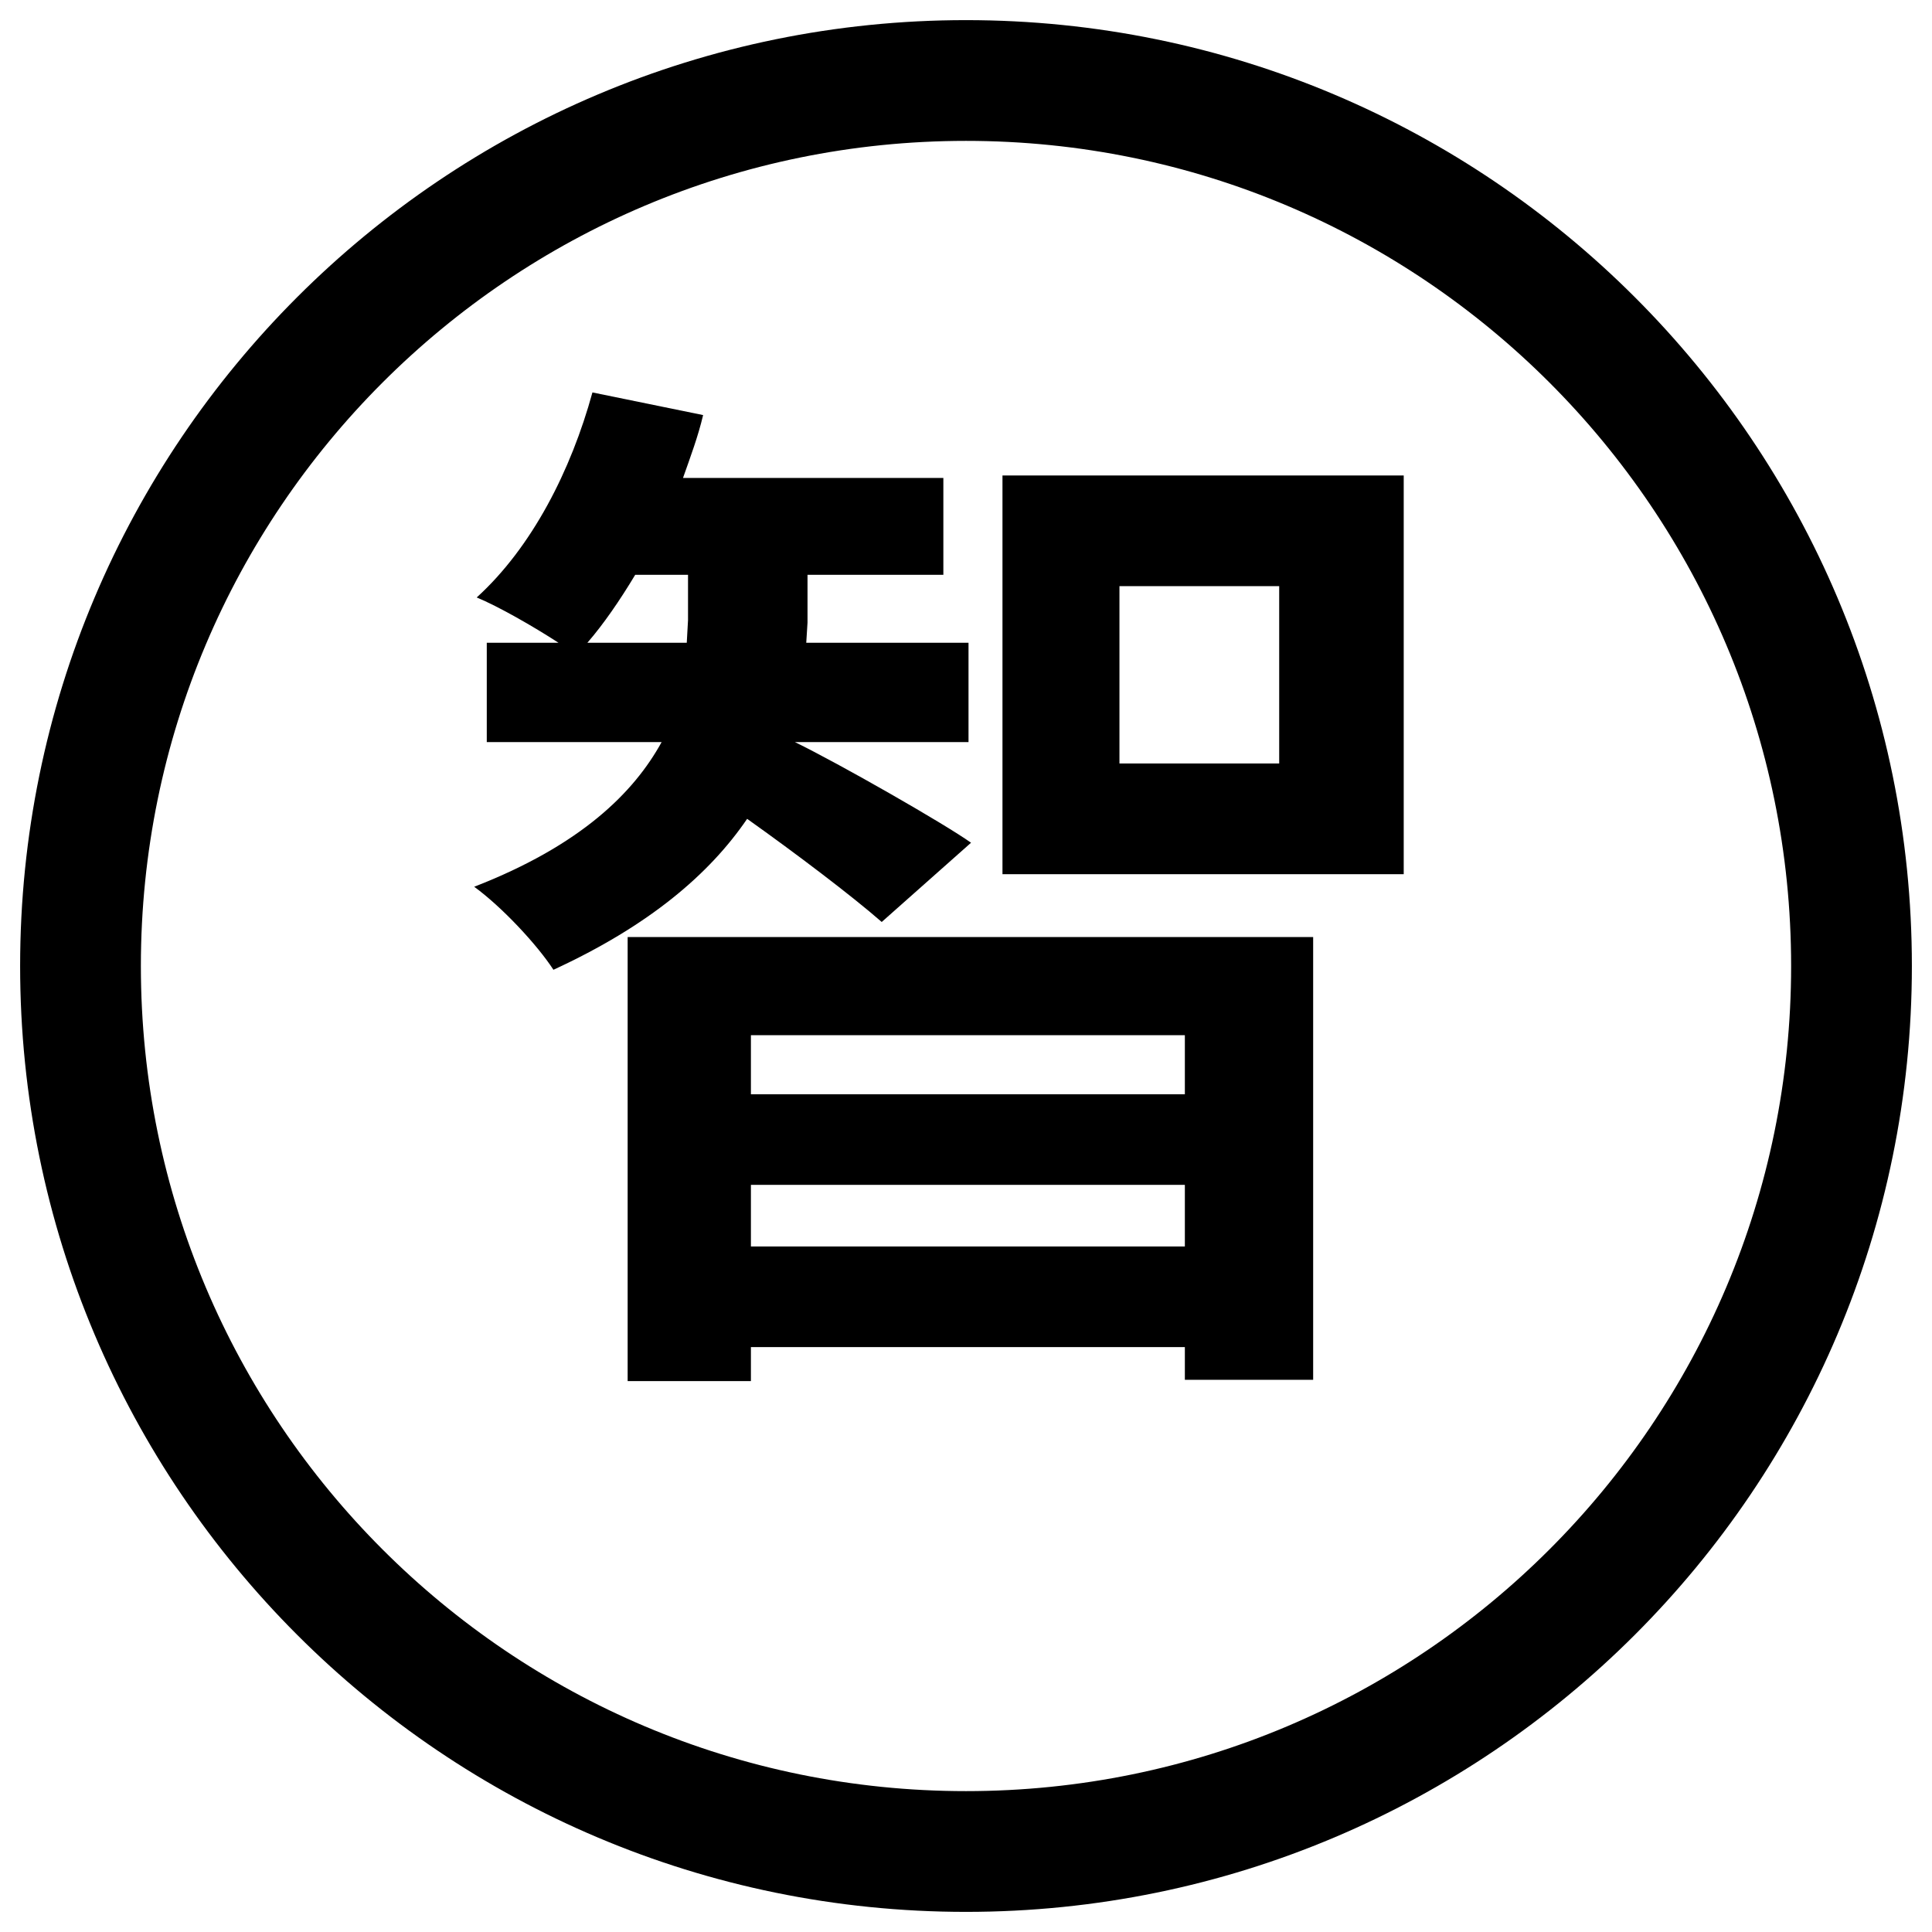
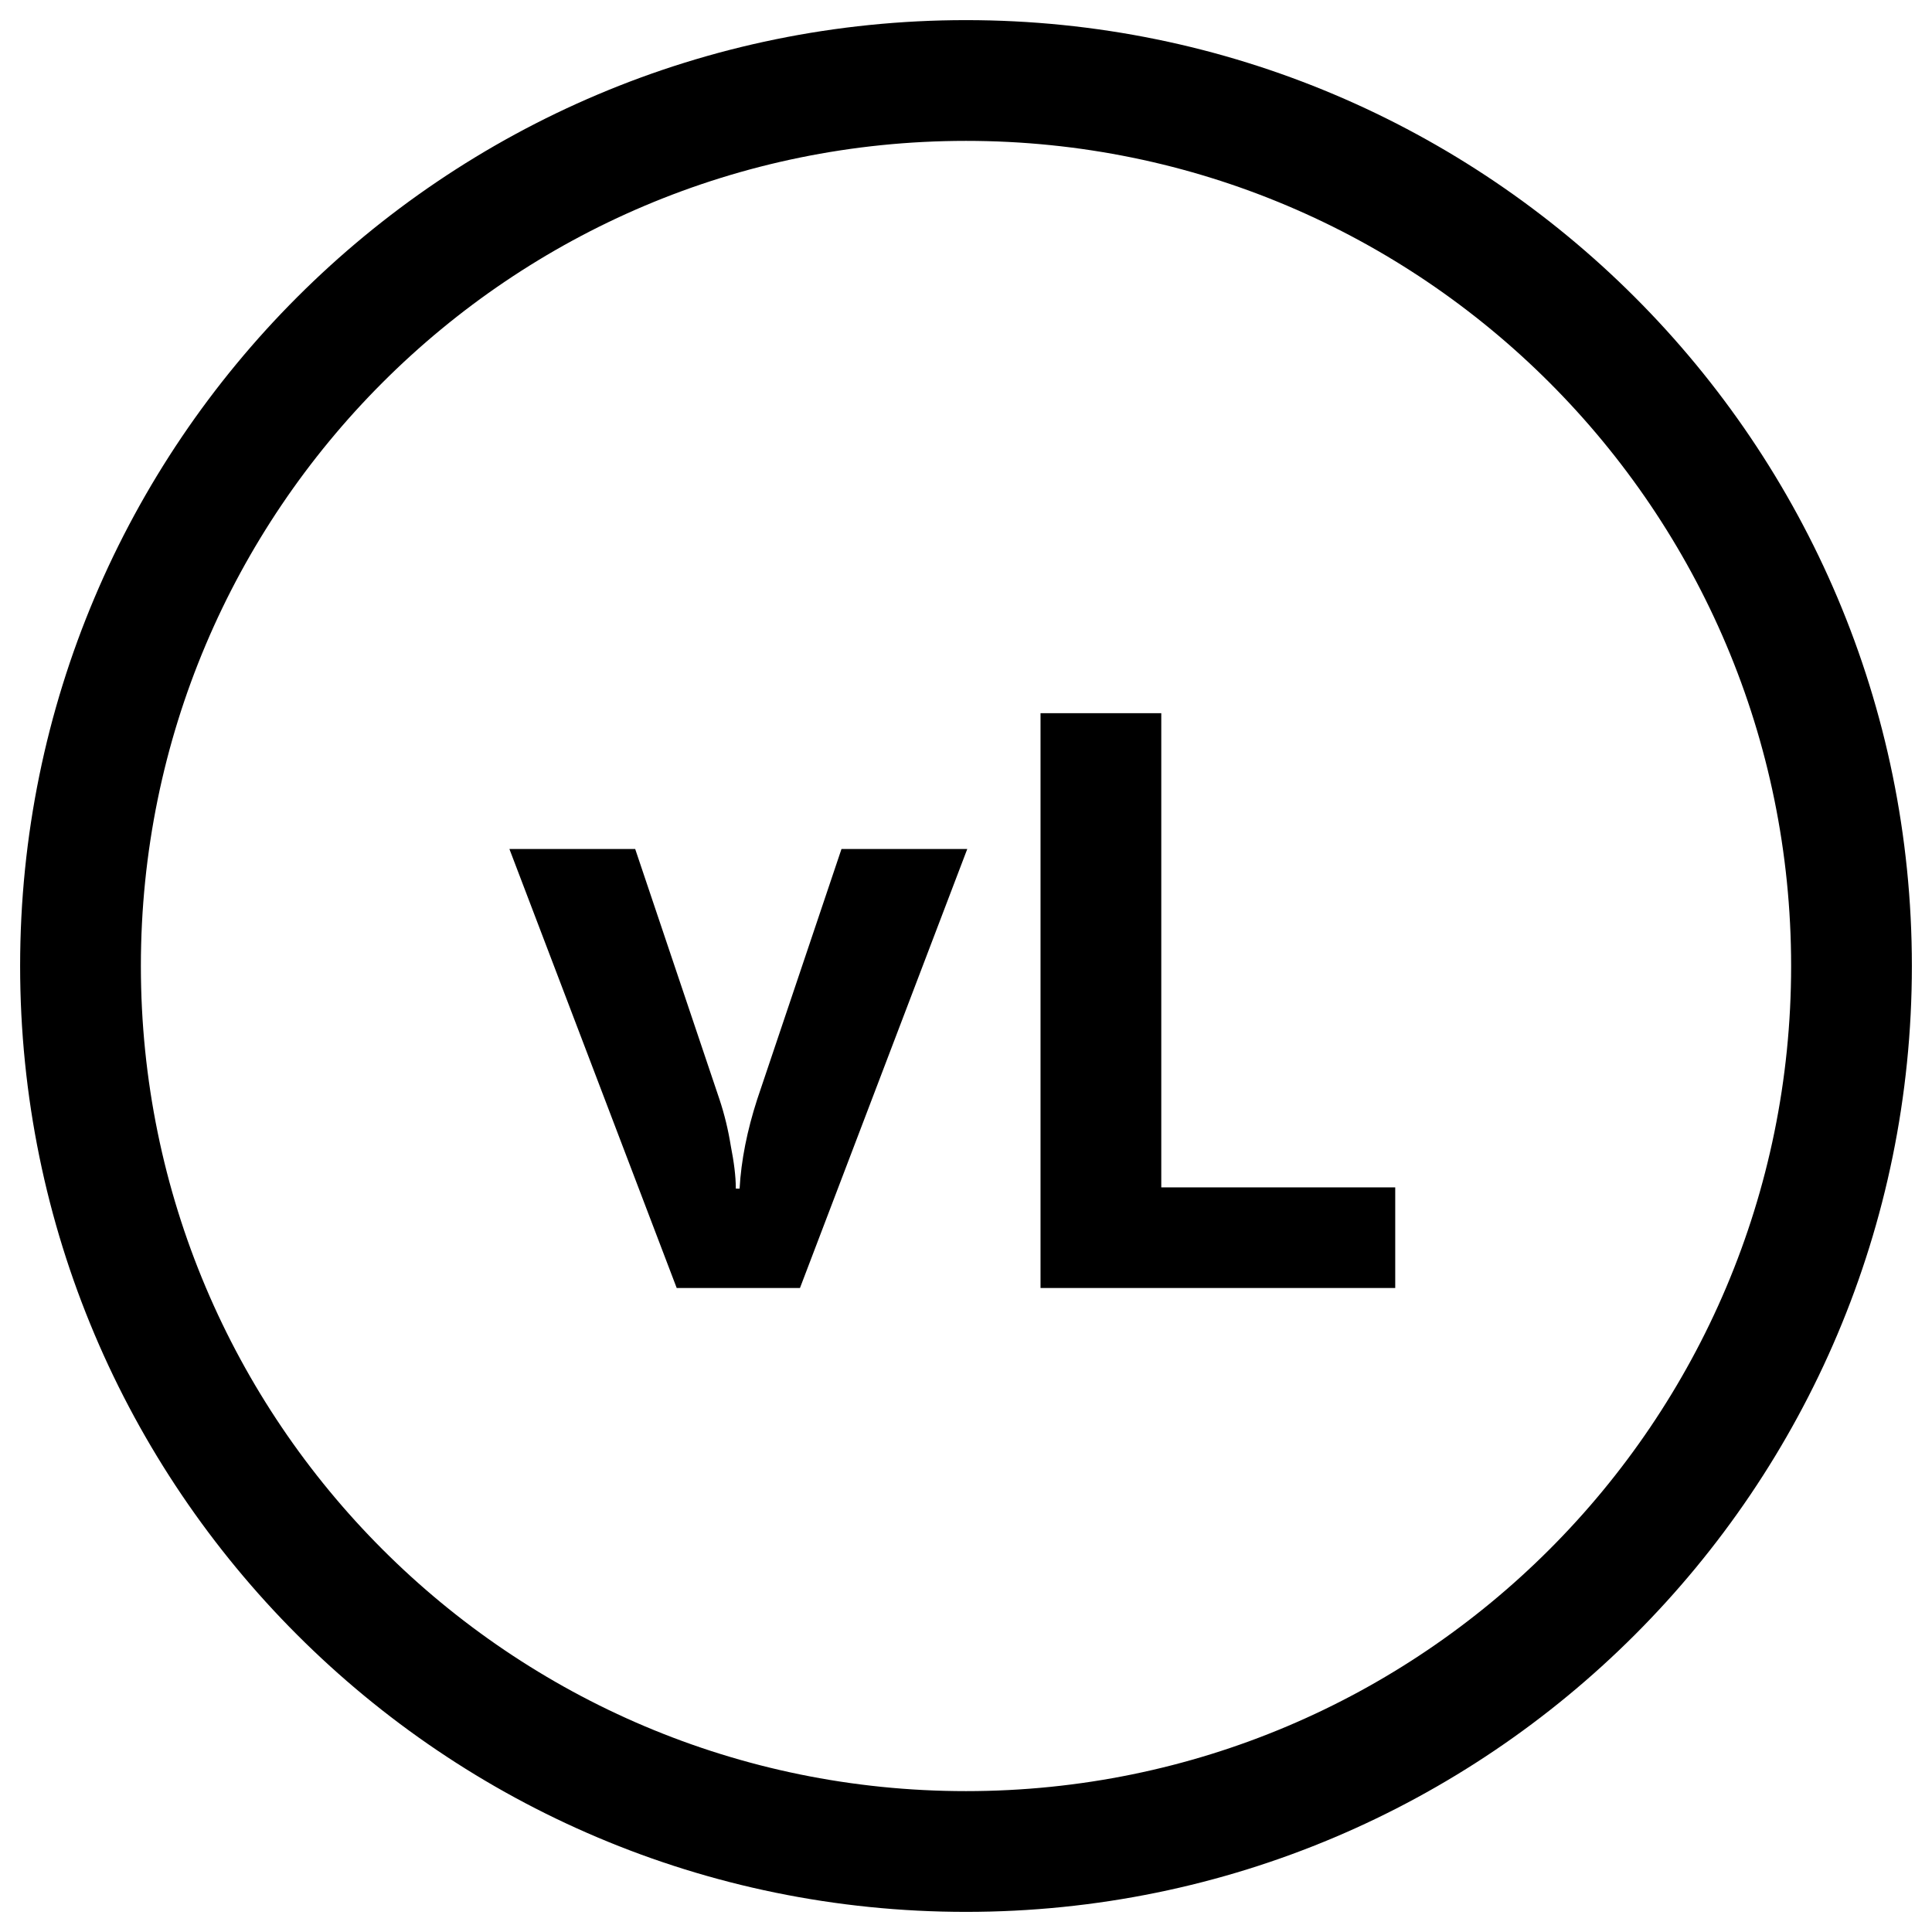
<svg xmlns="http://www.w3.org/2000/svg" viewBox="0 0 24 24" role="img">
  <circle cx="12" cy="12" r="11" fill="none" stroke="#000" stroke-width="1.5" />
-   <text x="12" y="16" text-anchor="middle" font-family="system-ui,sans-serif" font-weight="600" font-size="13" fill="#000">智</text>
+   <text x="12" y="16" text-anchor="middle" font-family="system-ui,sans-serif" font-weight="600" font-size="10" fill="#000">vL</text>
</svg>
